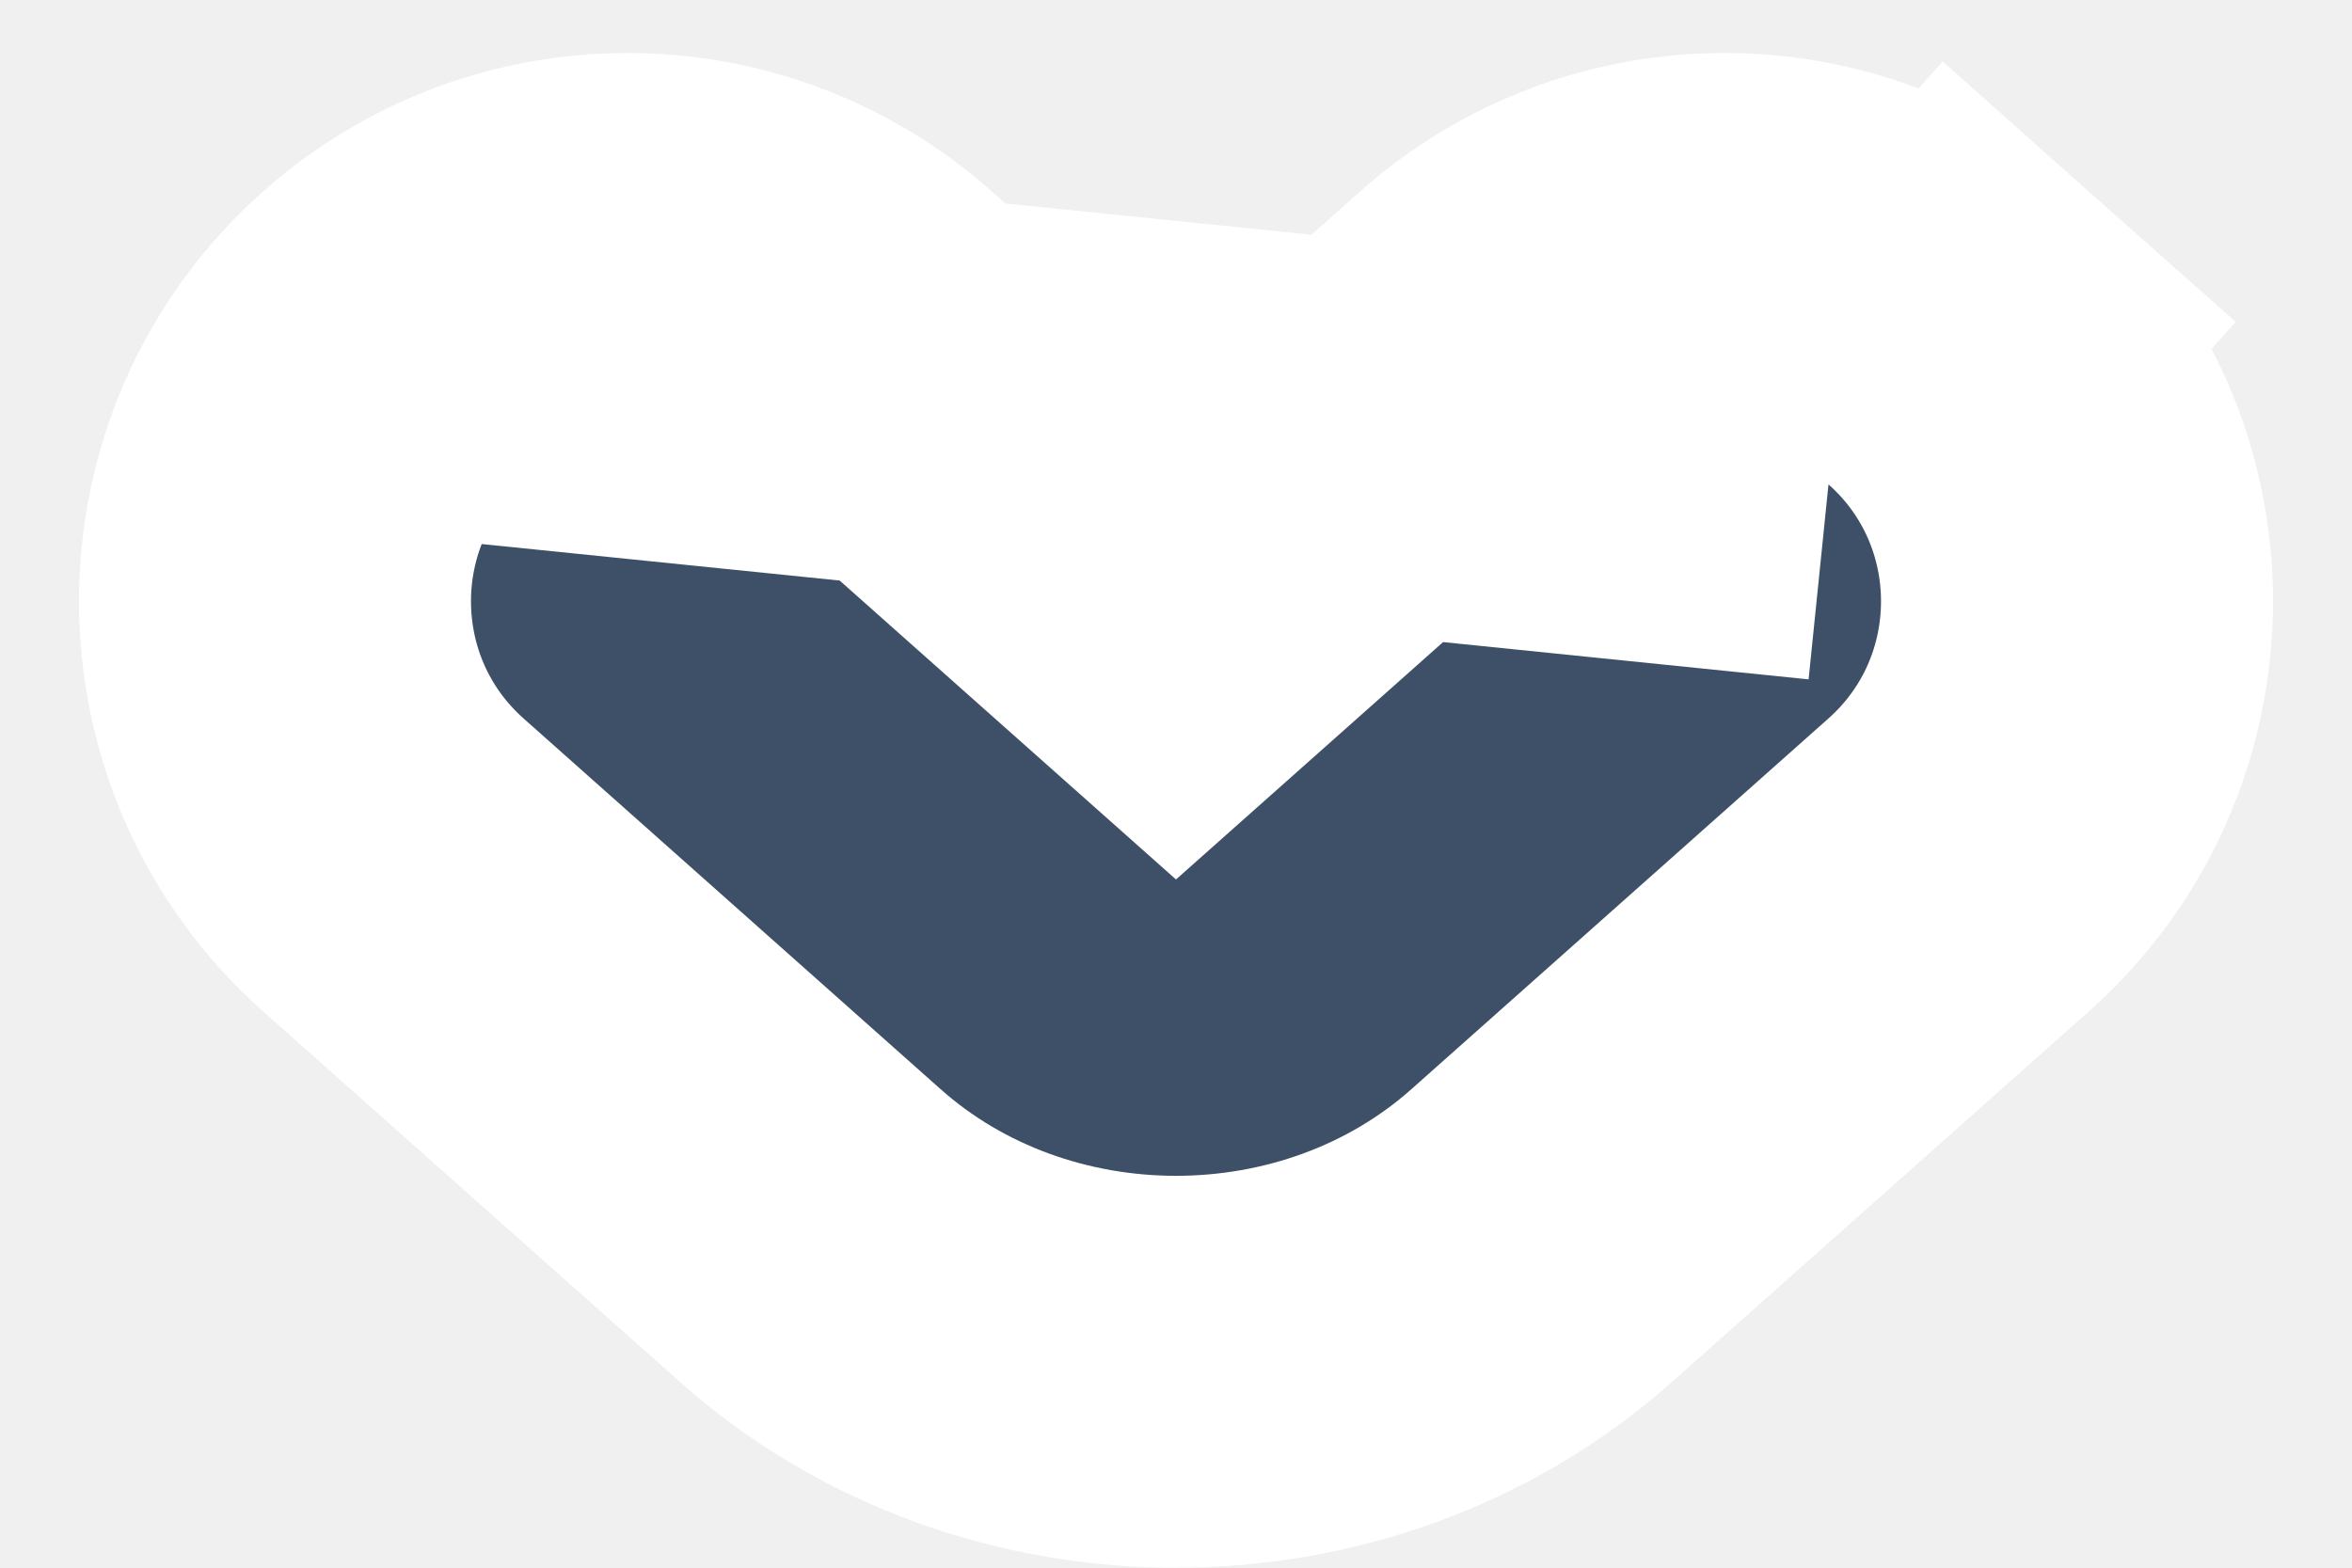
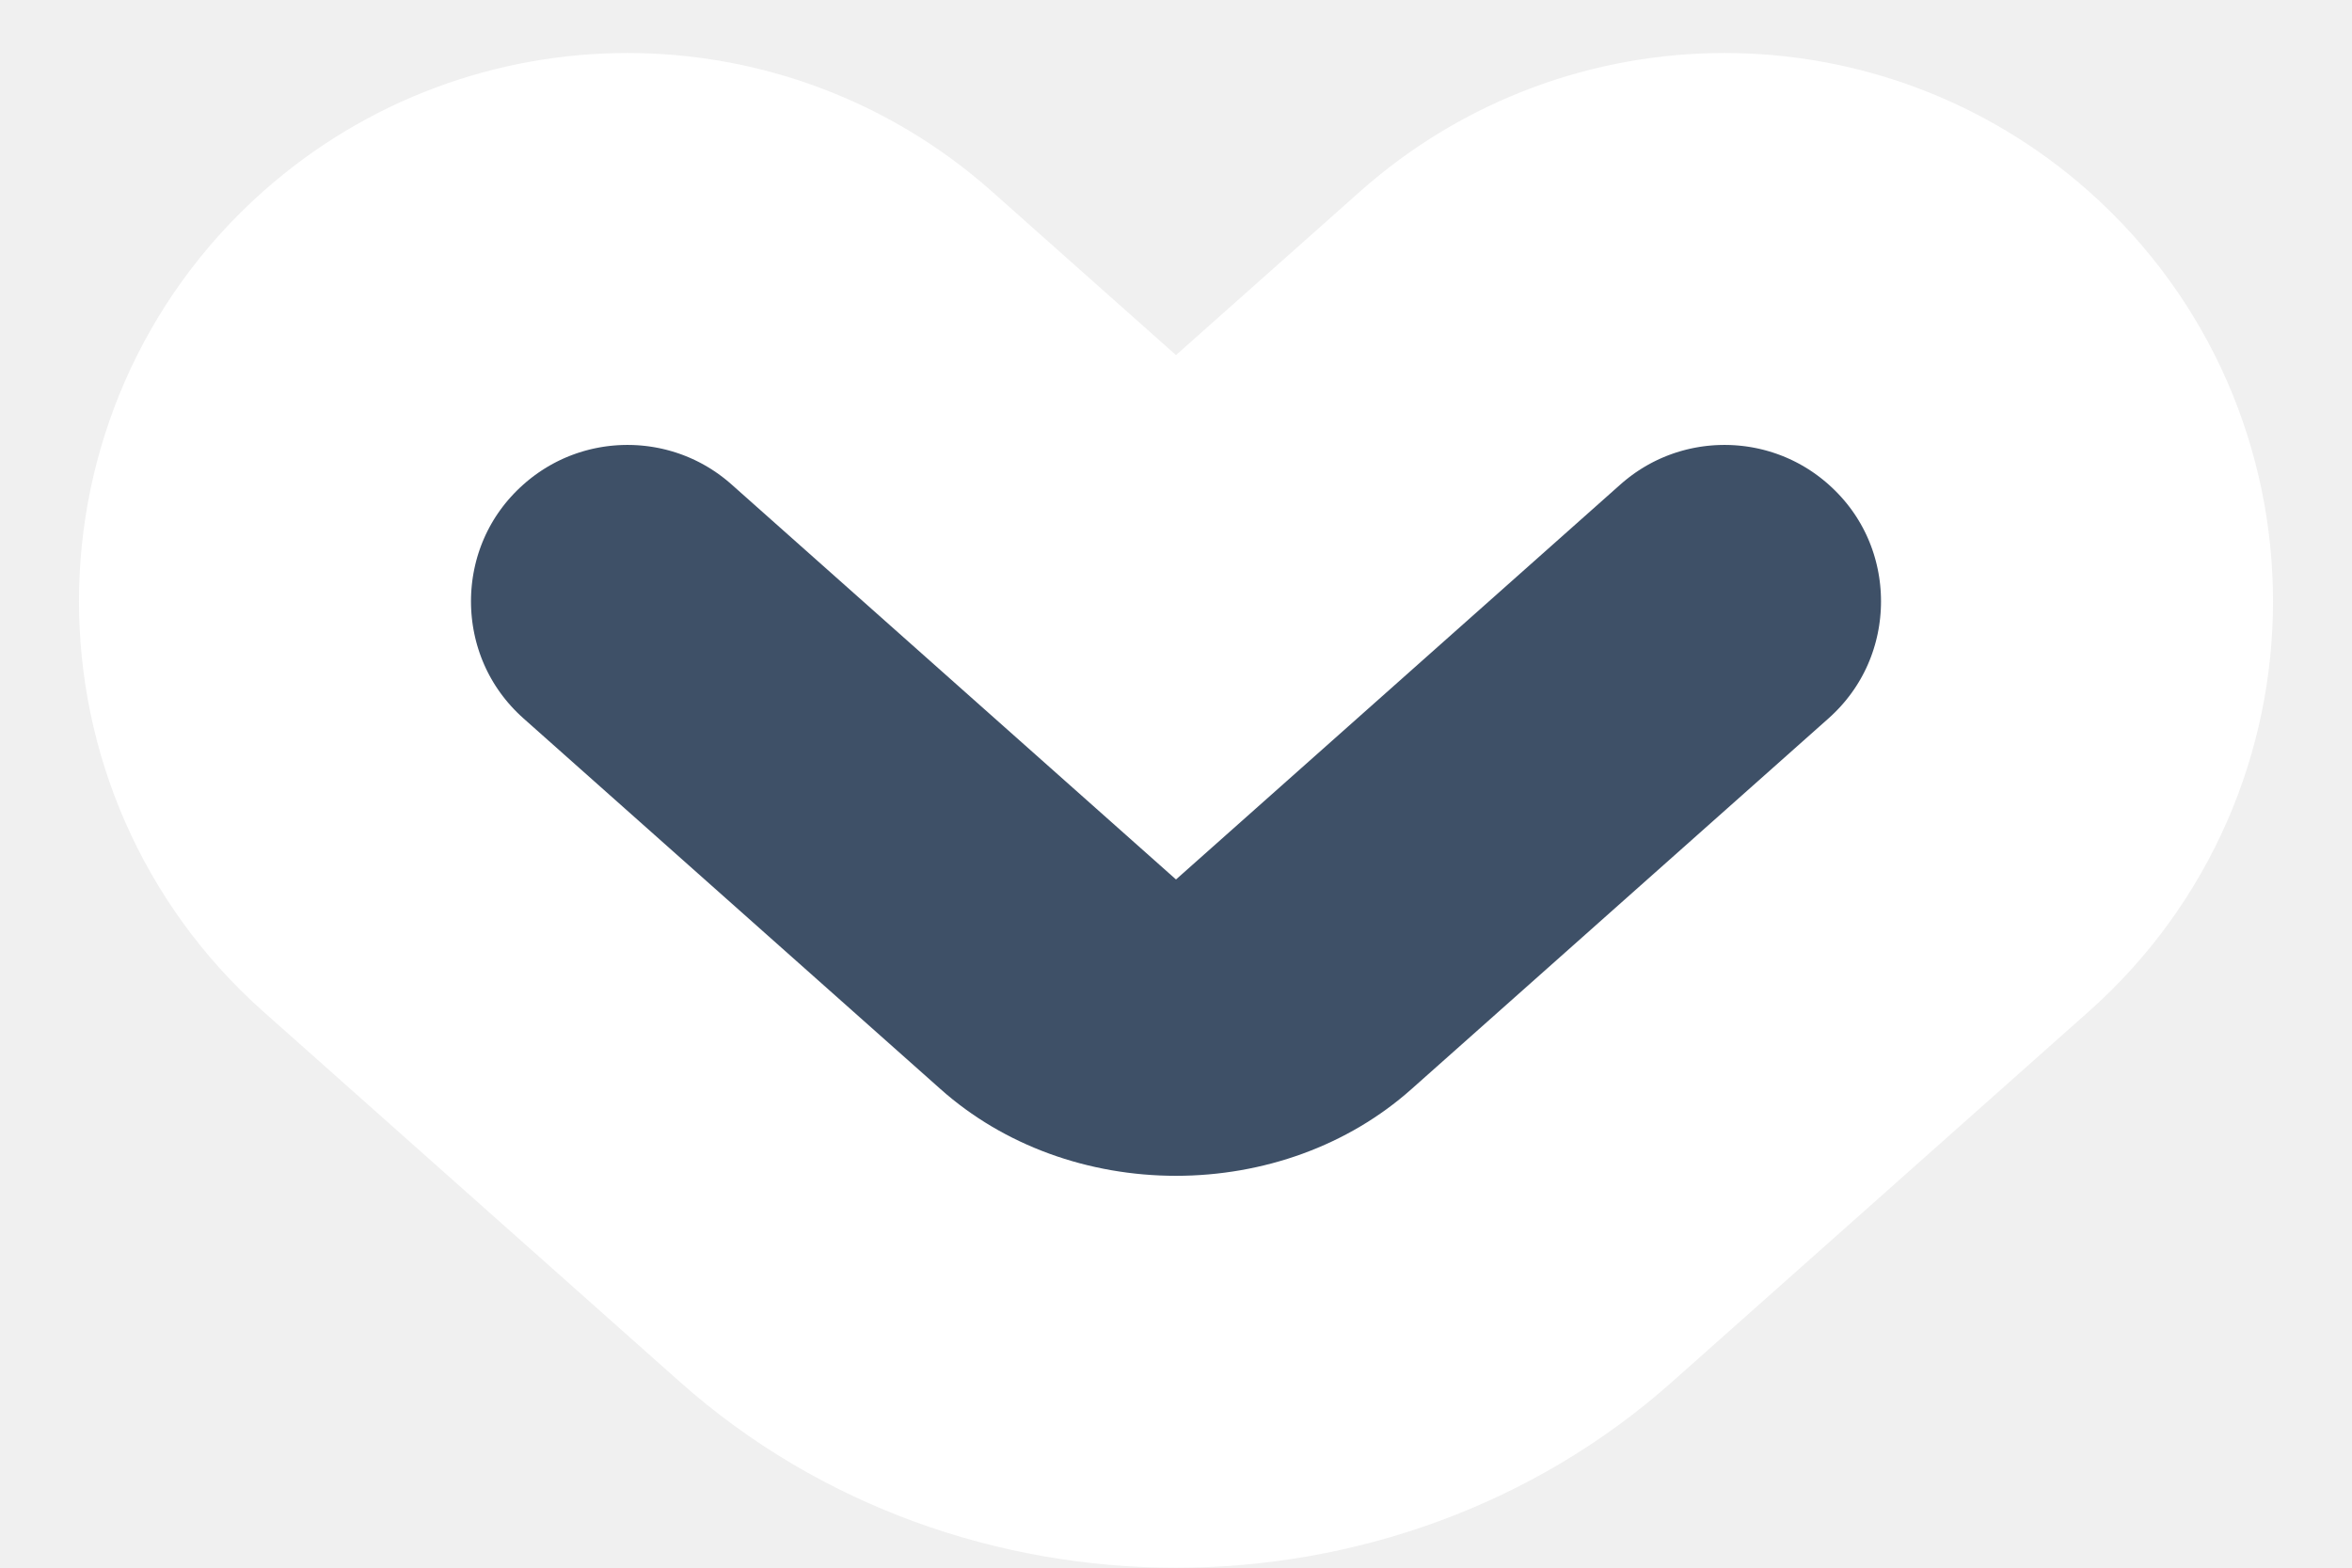
<svg xmlns="http://www.w3.org/2000/svg" width="12" height="8" viewBox="0 0 12 8" fill="none">
-   <path d="M9.329 2.472L9.994 1.725C10.798 2.44 10.798 3.697 9.994 4.413L7.866 6.305C6.824 7.232 5.176 7.232 4.134 6.305L2.006 4.413C1.202 3.697 1.202 2.44 2.006 1.725M9.329 2.472L2.006 1.725M9.329 2.472L9.994 1.725C9.312 1.119 8.285 1.119 7.603 1.725L6 3.15L4.397 1.725C3.715 1.119 2.688 1.119 2.006 1.725M9.329 2.472L2.006 1.725" fill="#3E5067" stroke="white" stroke-width="2" />
+   <path d="M2.006 4.413L4.134 6.305C5.176 7.232 6.824 7.232 7.866 6.305L9.994 4.413C10.798 3.697 10.798 2.44 9.994 1.725C9.312 1.119 8.285 1.119 7.603 1.725L6 3.15L4.397 1.725C3.715 1.119 2.688 1.119 2.006 1.725C1.202 2.44 1.202 3.697 2.006 4.413Z" fill="#3E5067" stroke="white" stroke-width="2" />
</svg>
